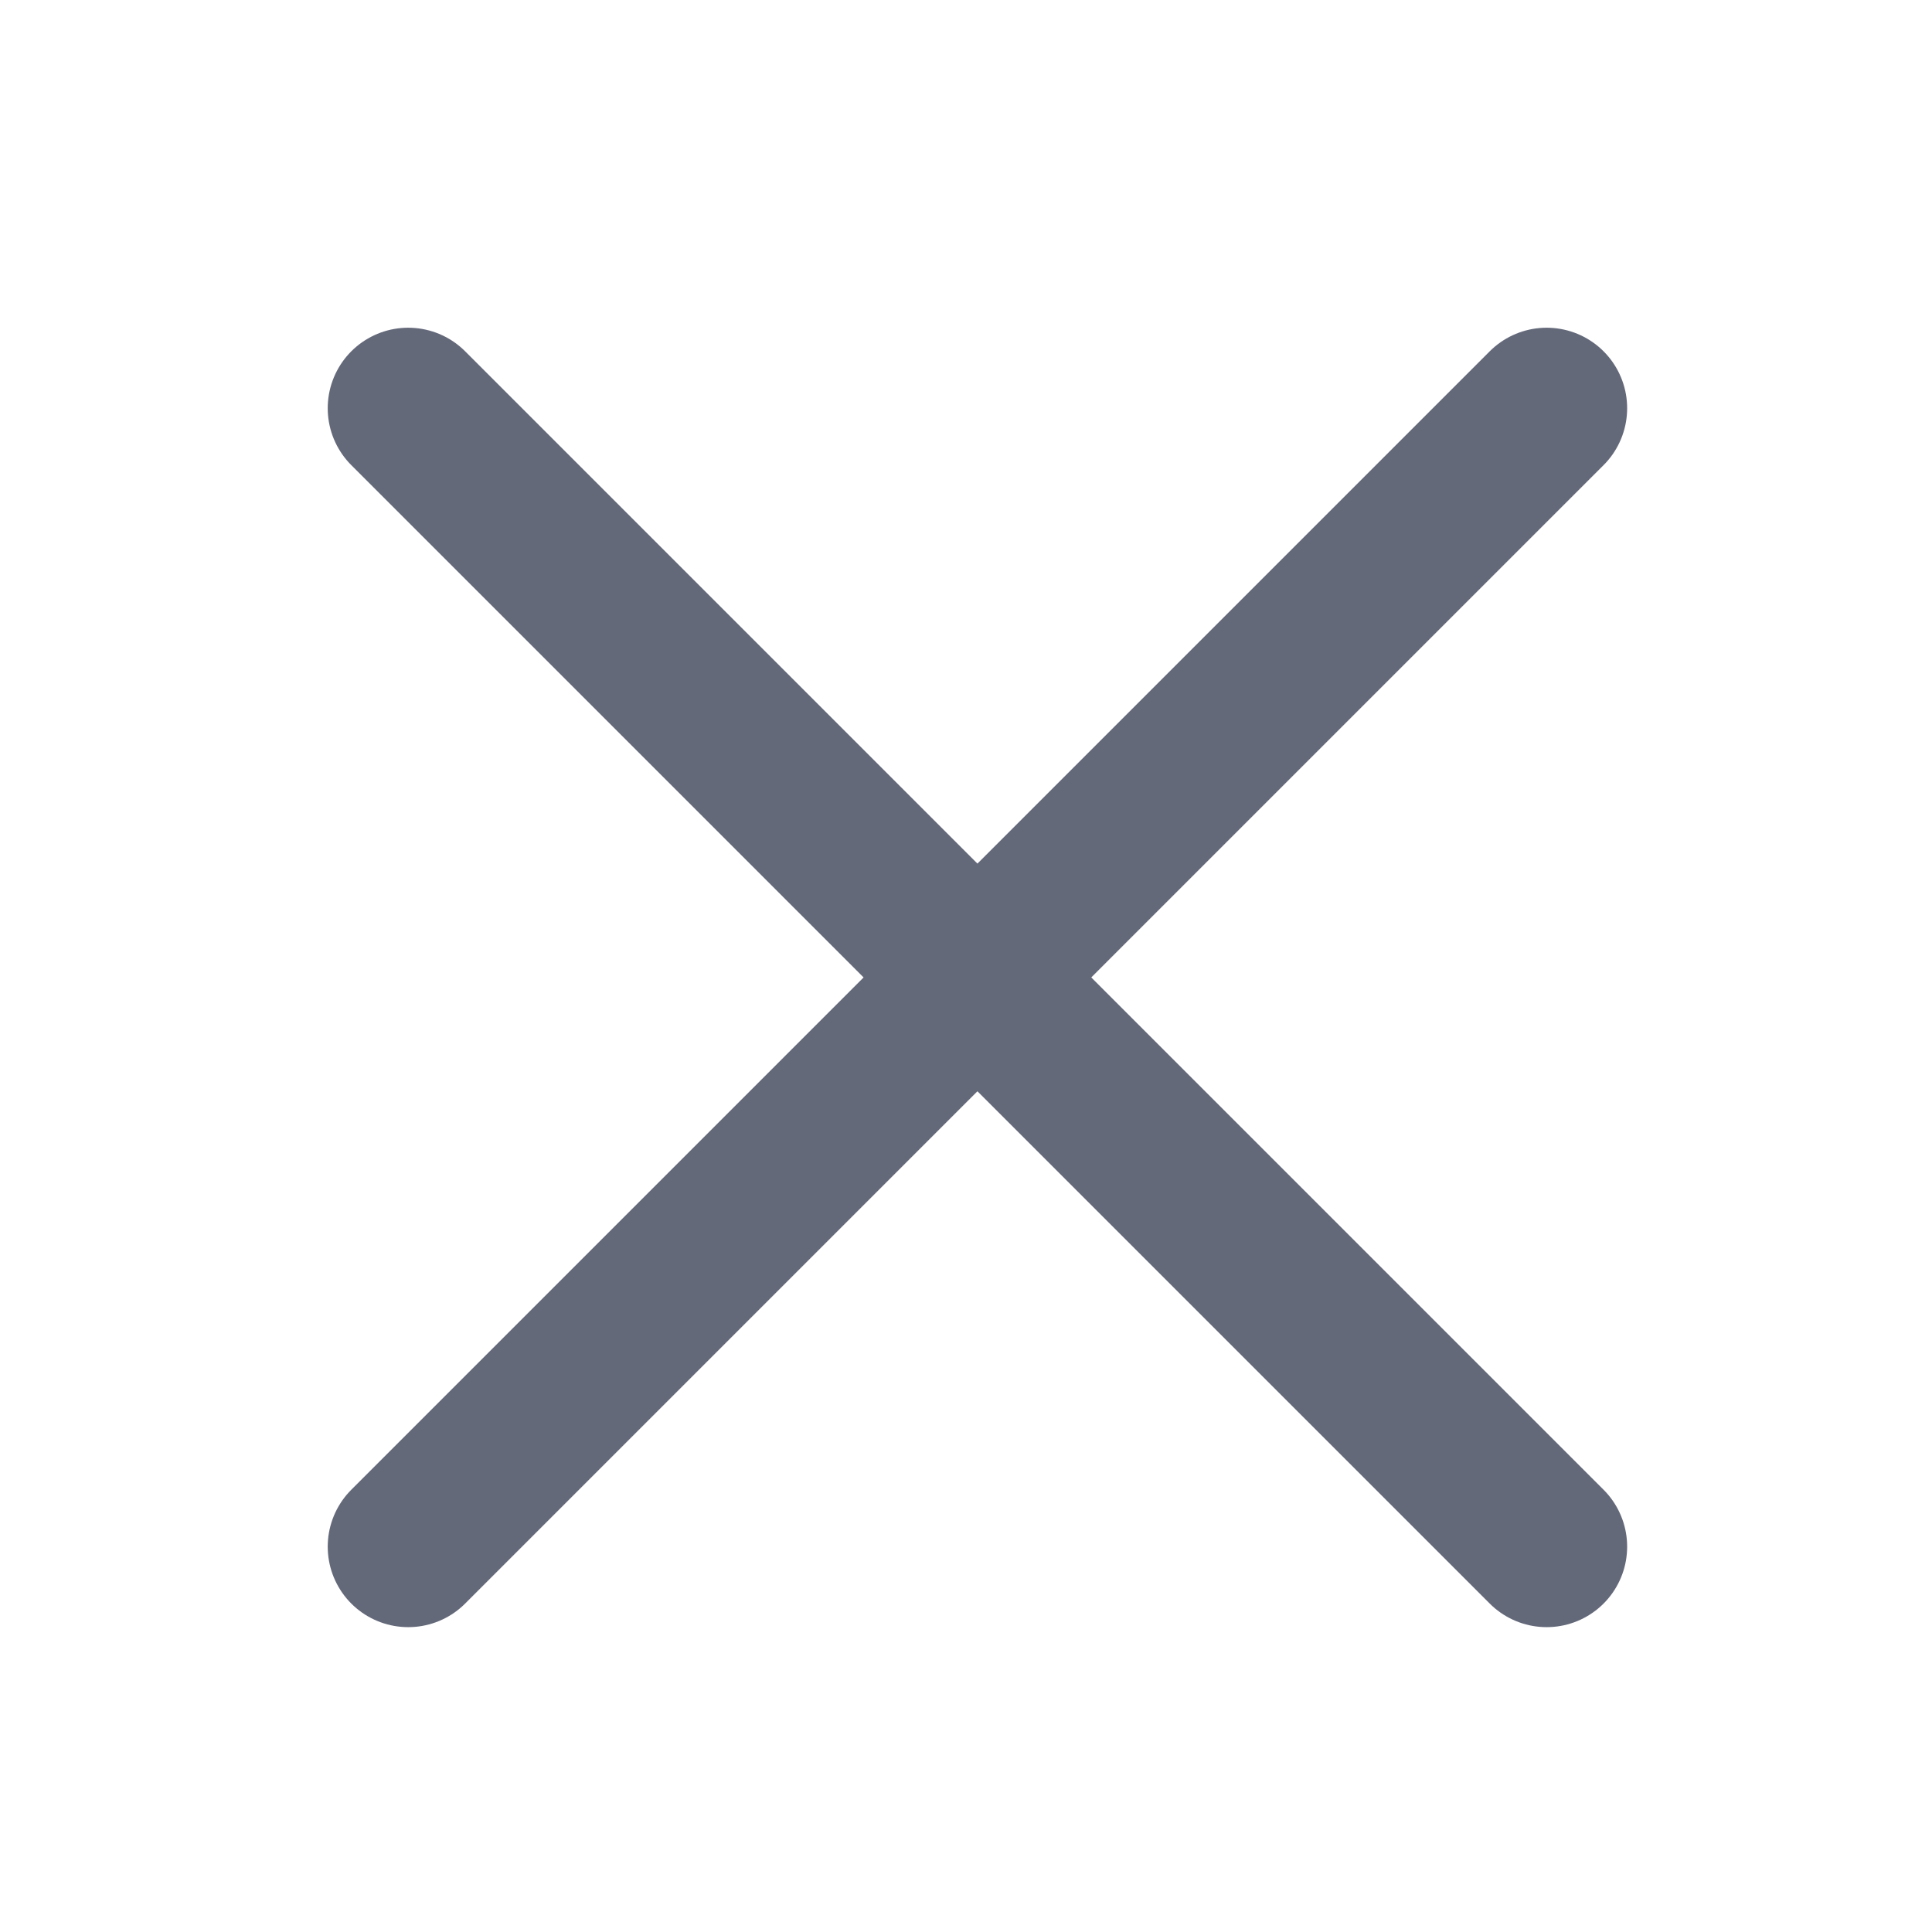
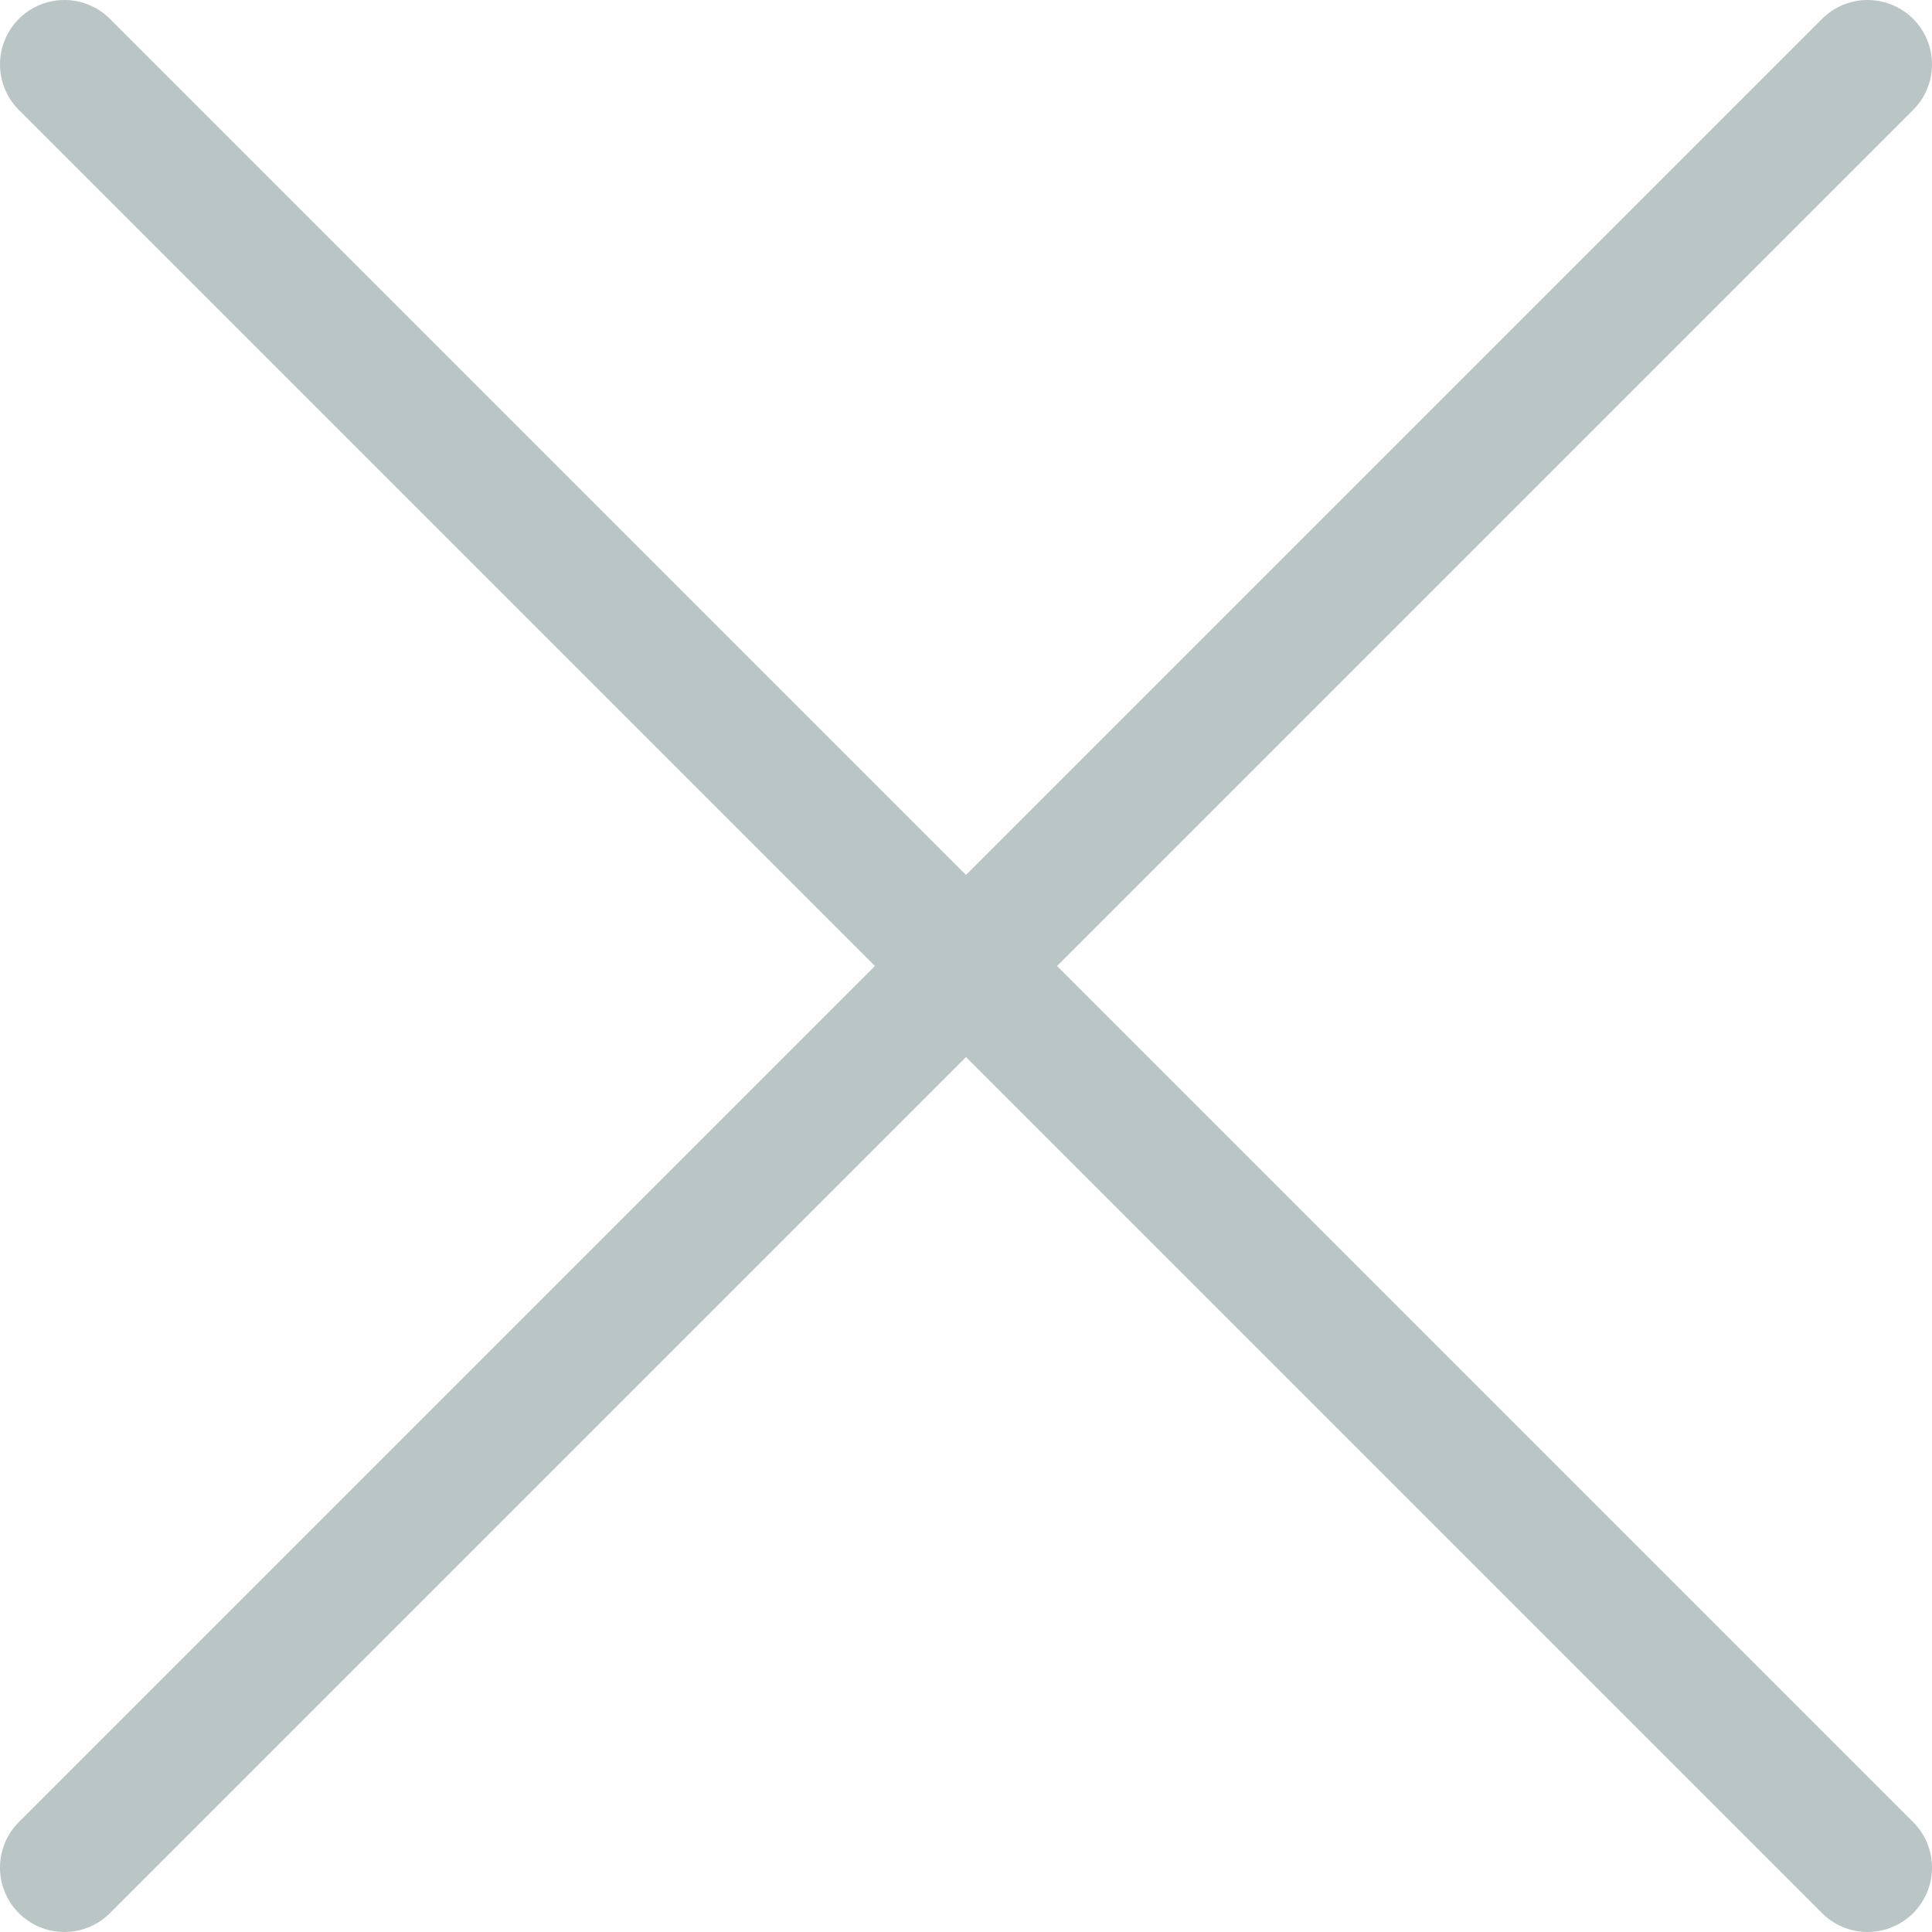
- <svg xmlns="http://www.w3.org/2000/svg" width="24" height="24" viewBox="0 0 24 24" fill="none">
-   <path d="M5.071 19.213L12.142 12.142M19.213 5.071L12.142 12.142M12.142 12.142L19.213 19.213M12.142 12.142L5.25 5.25L5.071 5.071" stroke="#64697A" stroke-width="2" stroke-linecap="round" />
+ <svg xmlns="http://www.w3.org/2000/svg" width="30" height="30" viewBox="0 0 30 30" fill="none">
+   <path d="M29 29L1 1M1 29L29 1L1 29Z" stroke="#1A3C40" stroke-opacity="0.3" stroke-width="2" stroke-linecap="round" stroke-linejoin="round" />
</svg>
